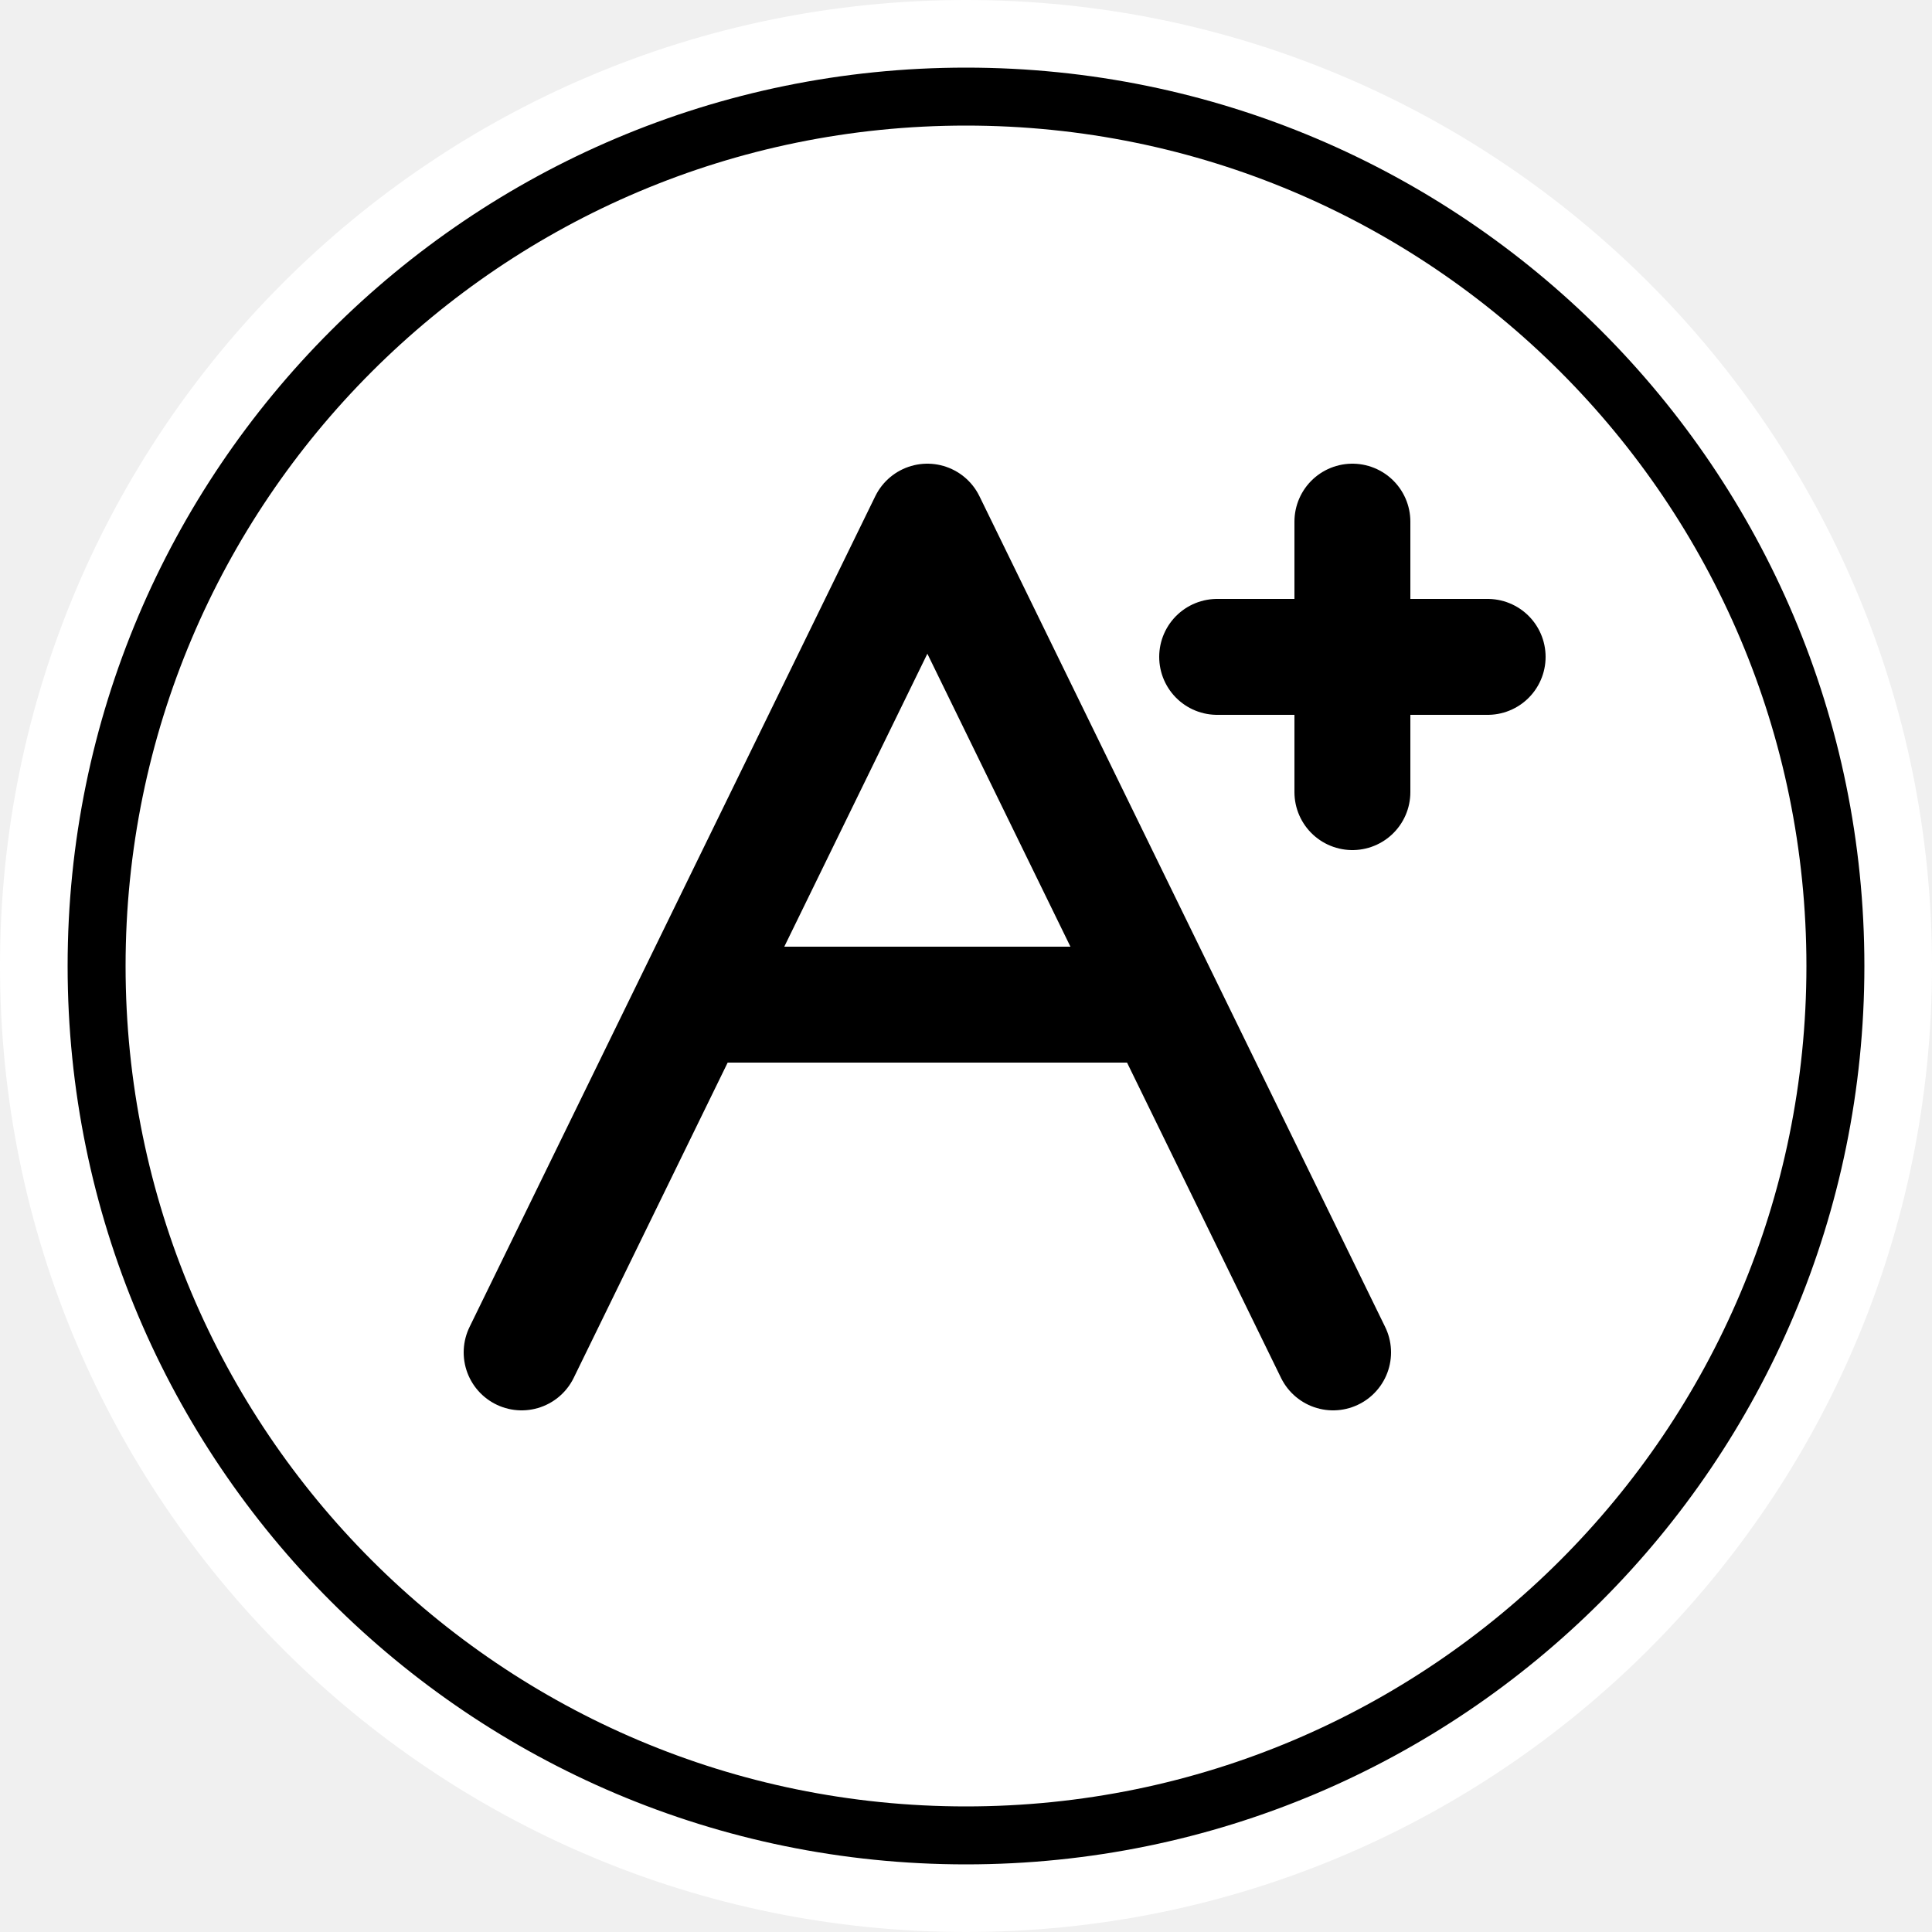
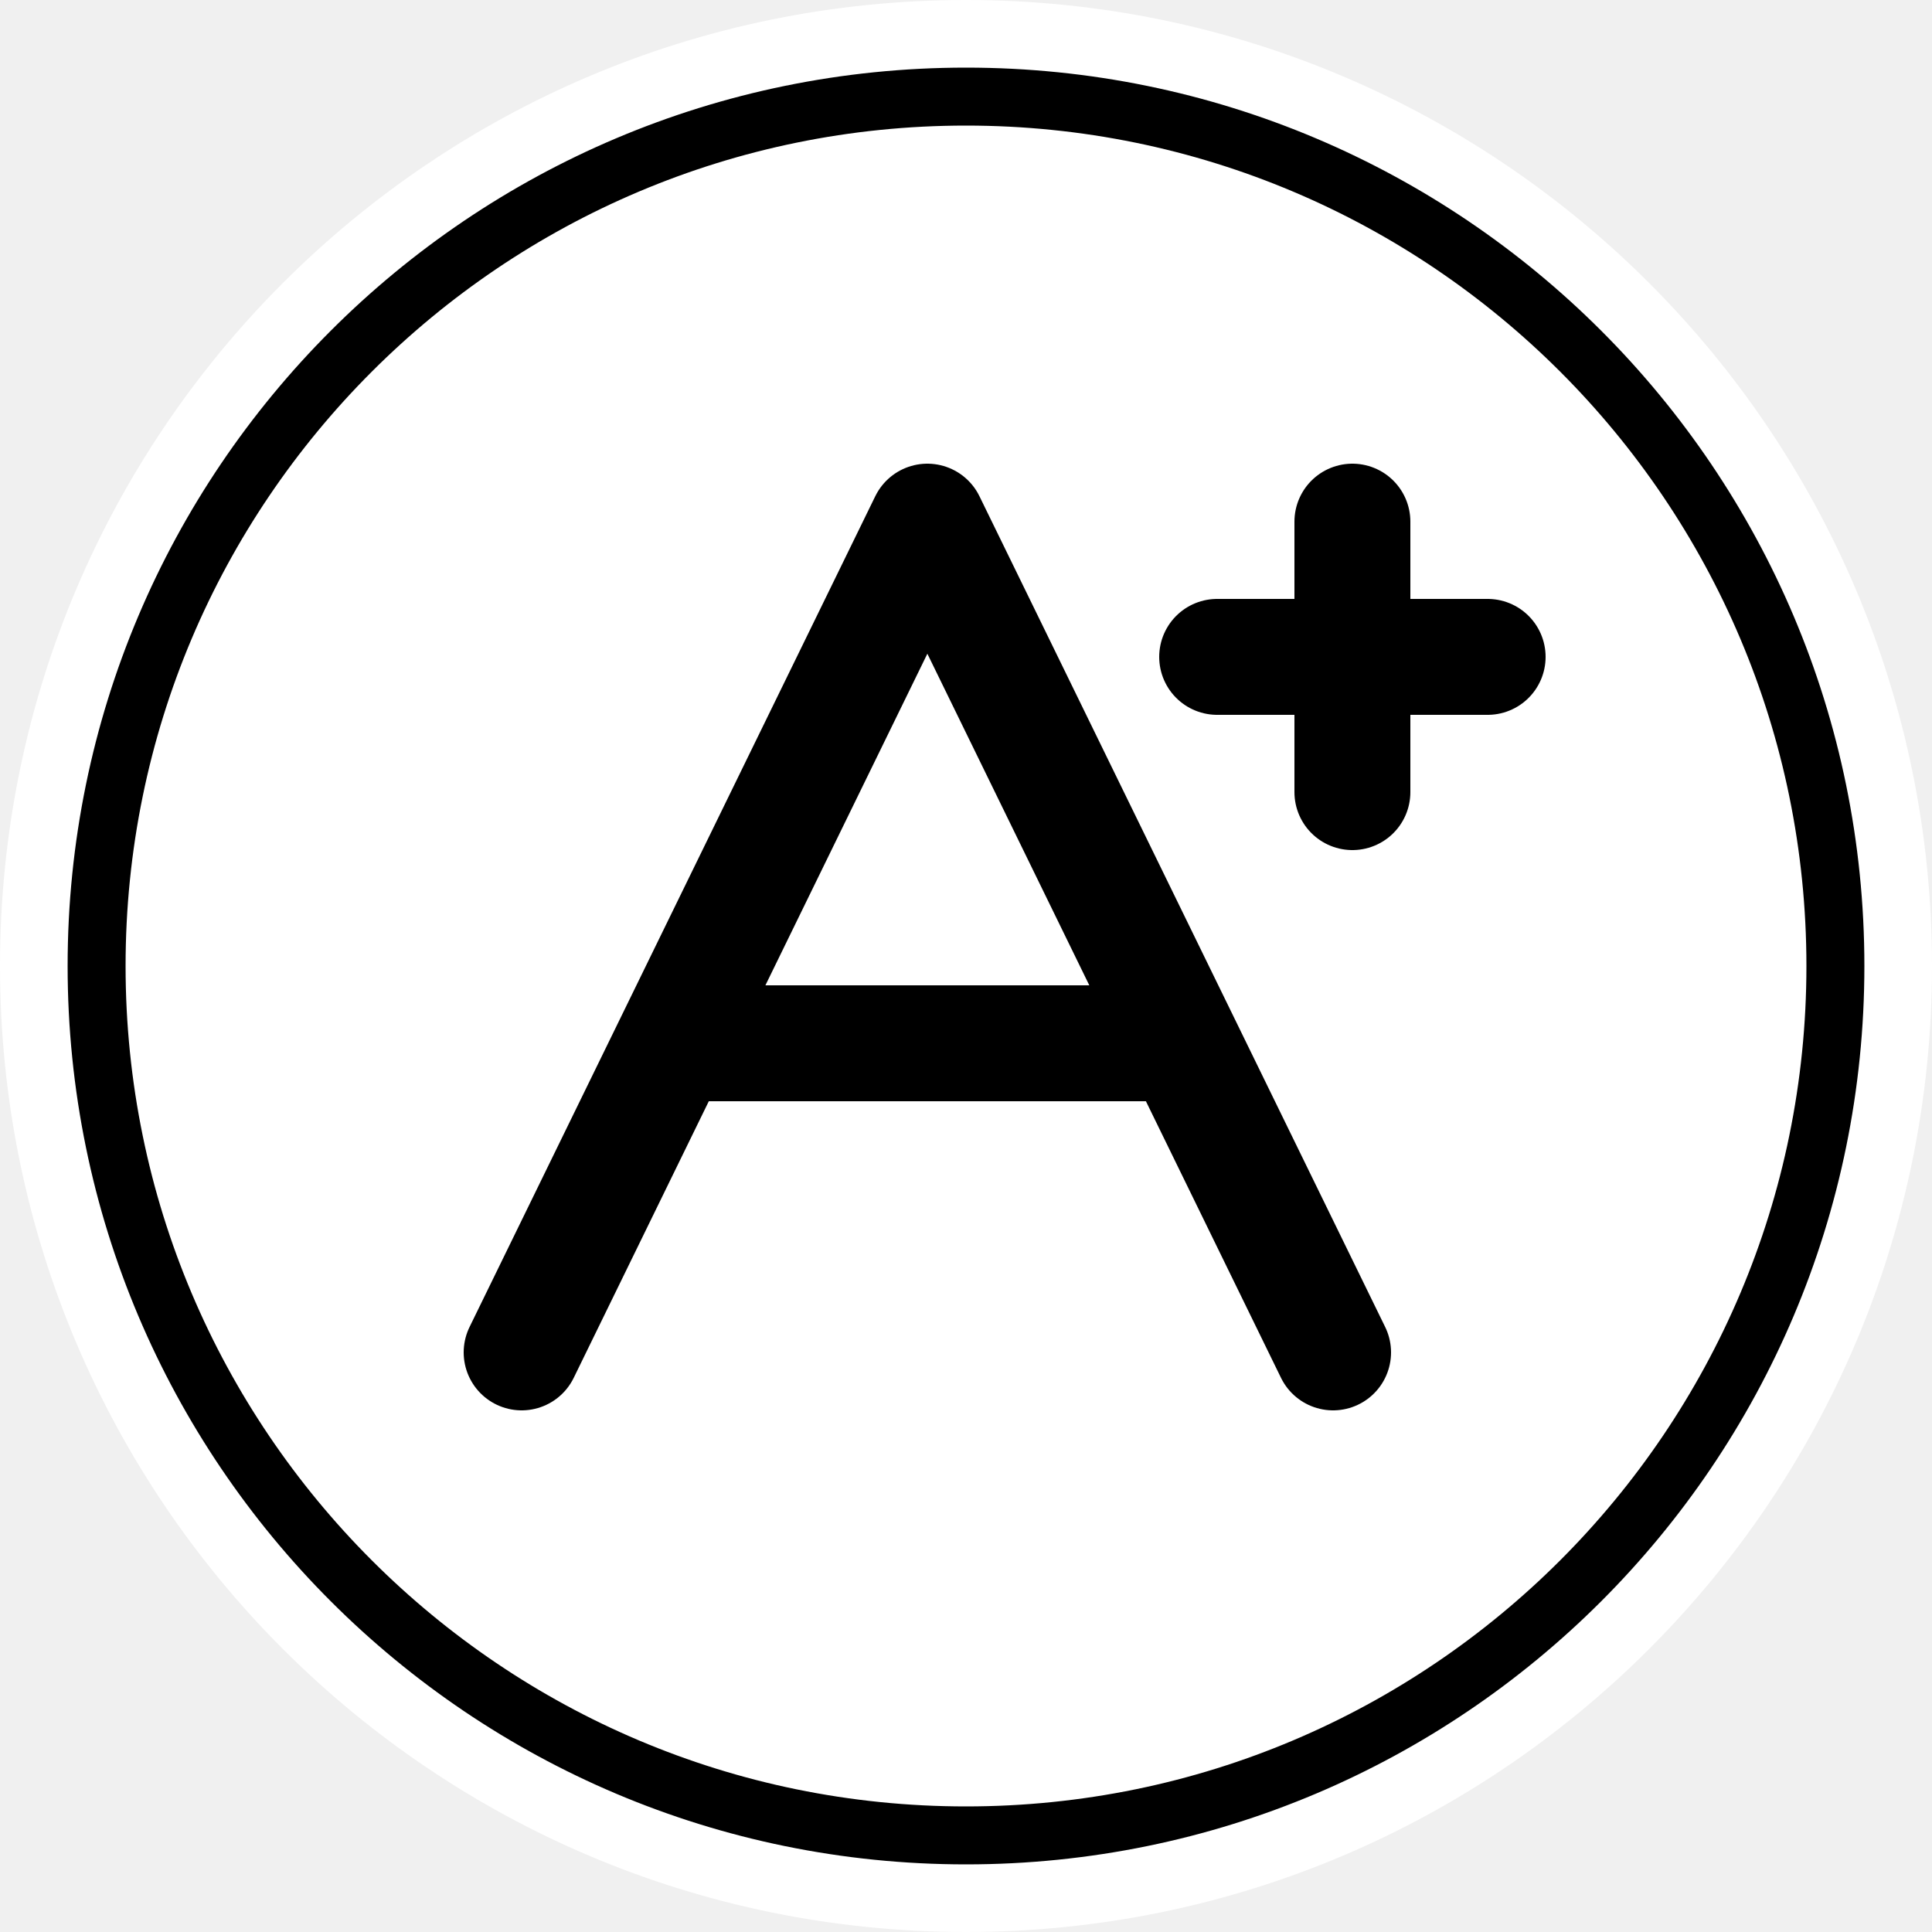
<svg xmlns="http://www.w3.org/2000/svg" viewBox="0 0 100 100">
  <circle cx="50" cy="50" r="50" fill="#fff" />
  <circle cx="50" cy="50" r="45" fill="none" stroke="#000" stroke-width="3" />
-   <path d="m27 70 21-43 21 43m-9-18h-24m34-25v14m7-7h-14" fill="none" stroke="#000" stroke-linecap="round" stroke-linejoin="round" stroke-width="6" />
+   <path d="m27 70 21-43 21 43m-8-16h-26m35-27v14m7-7h-14" fill="none" stroke="#000" stroke-linecap="round" stroke-linejoin="round" stroke-width="6" />
</svg>
